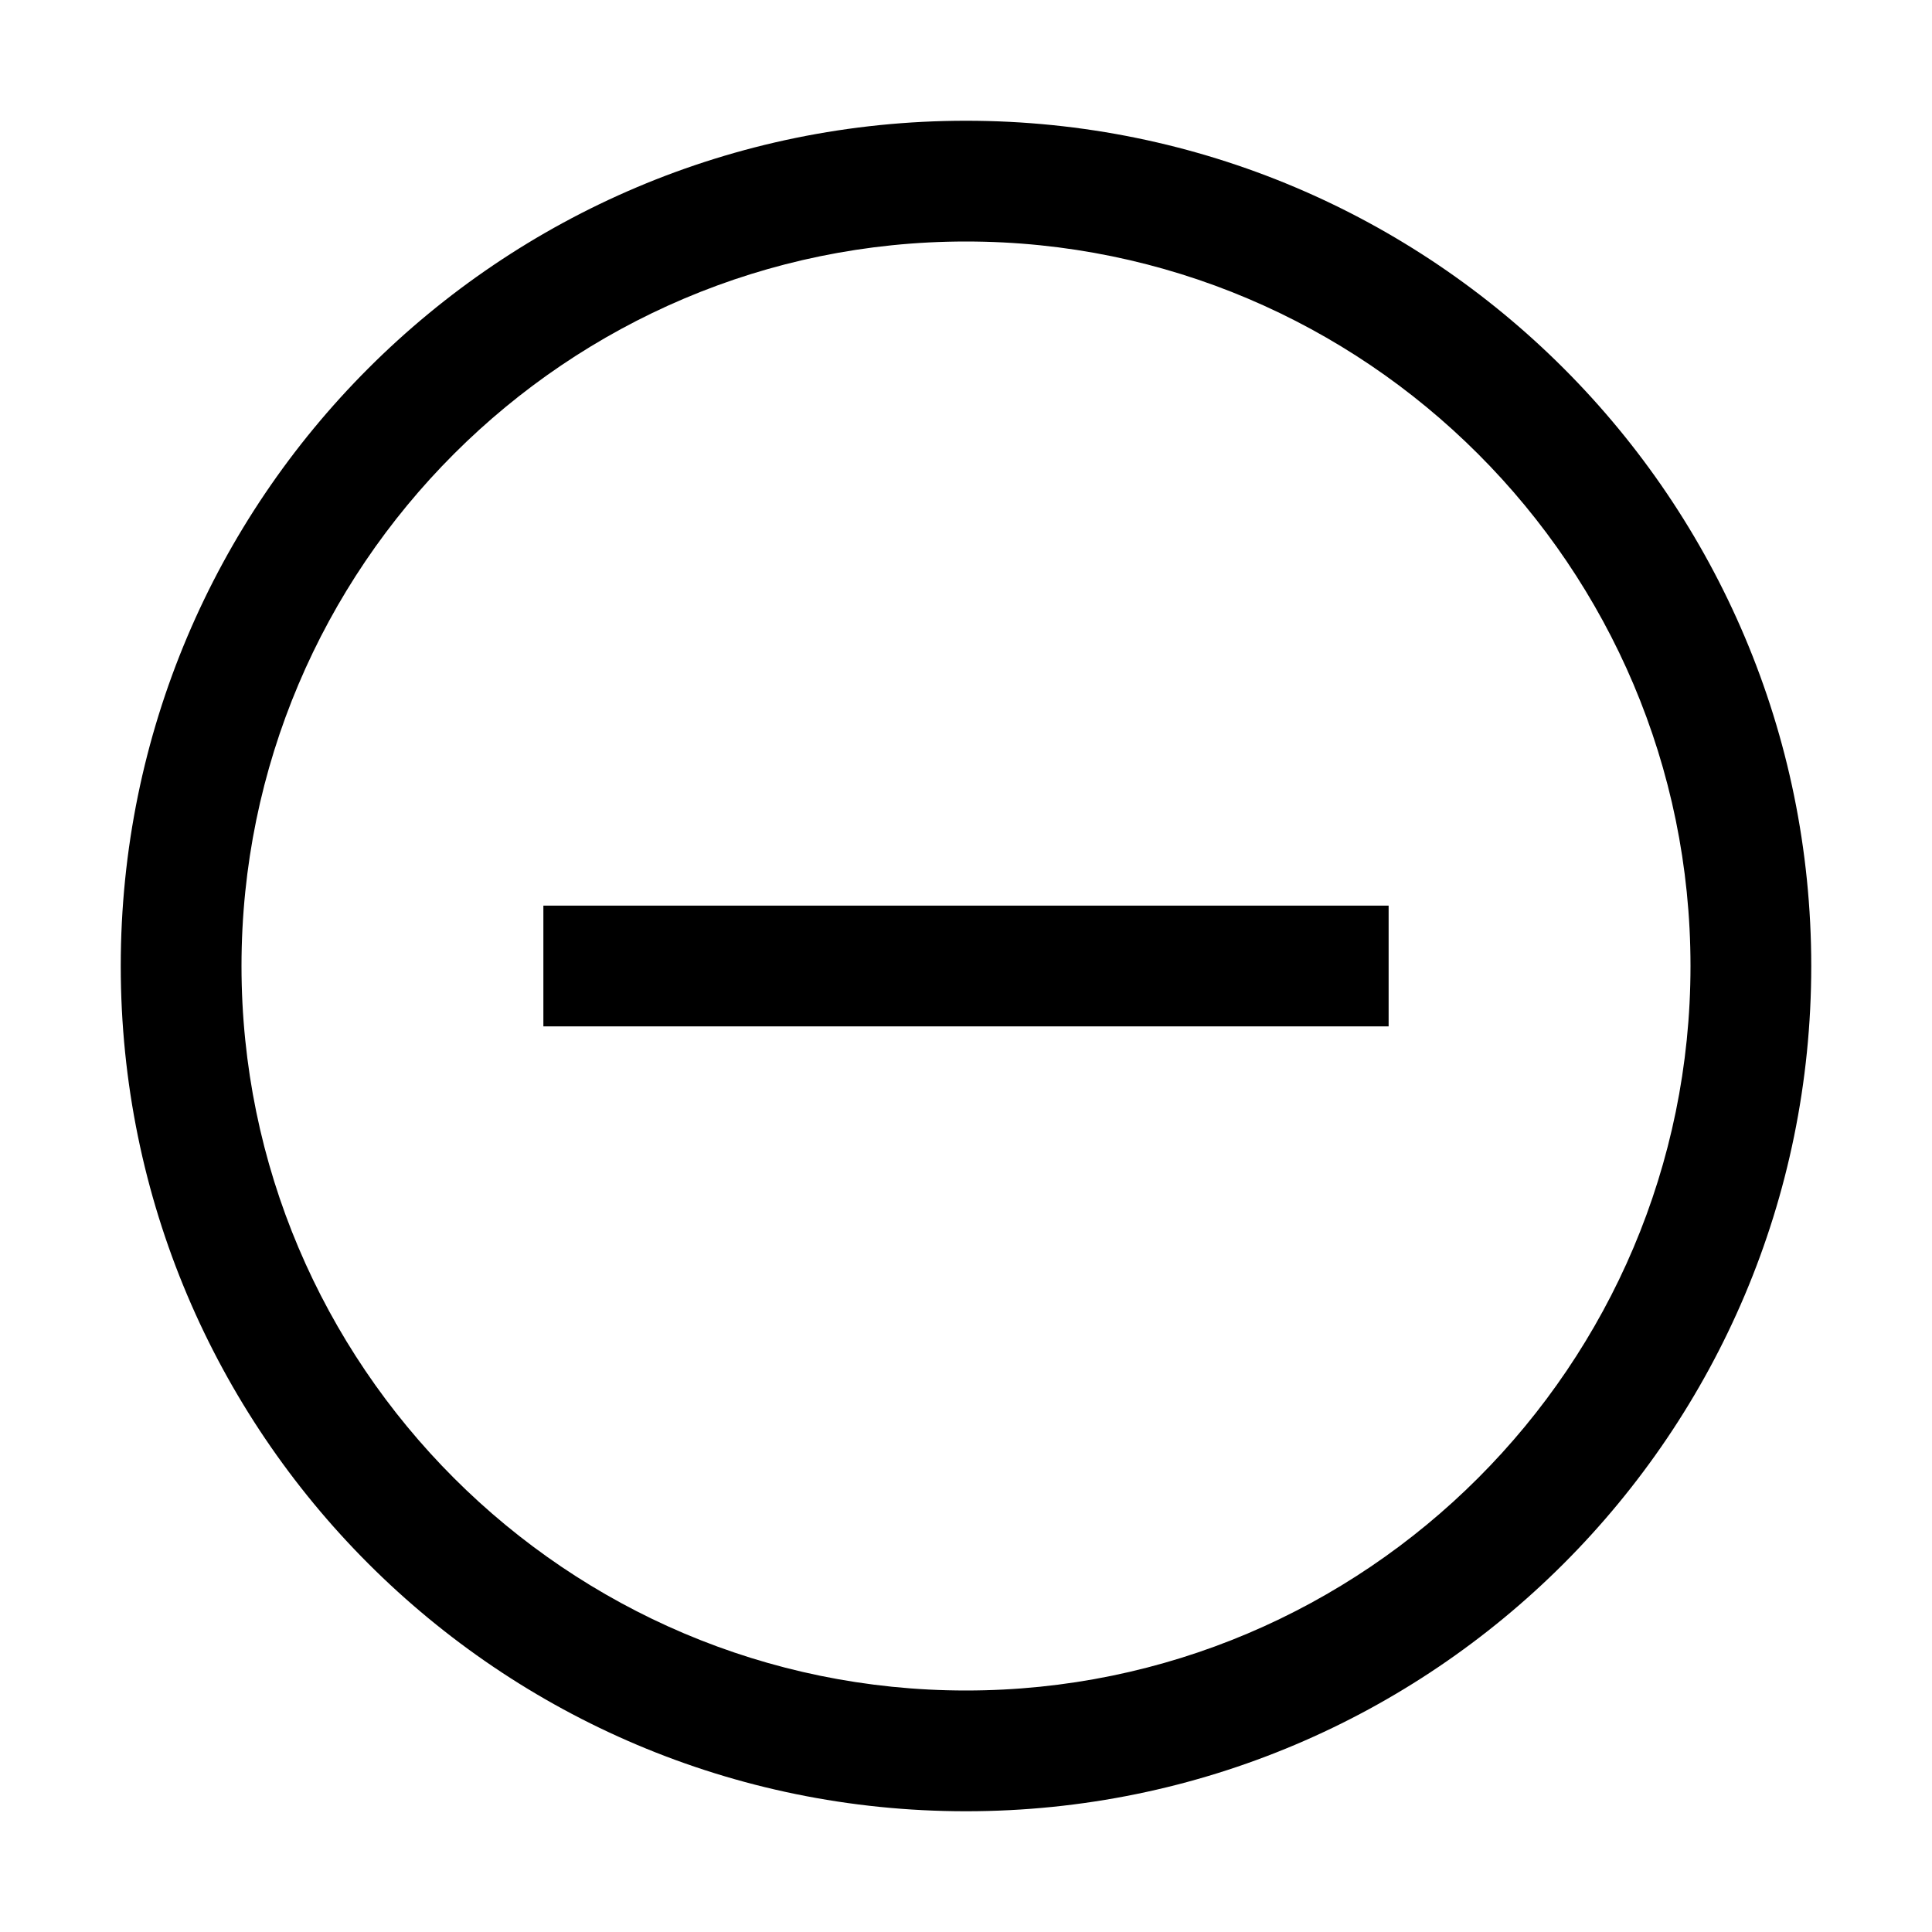
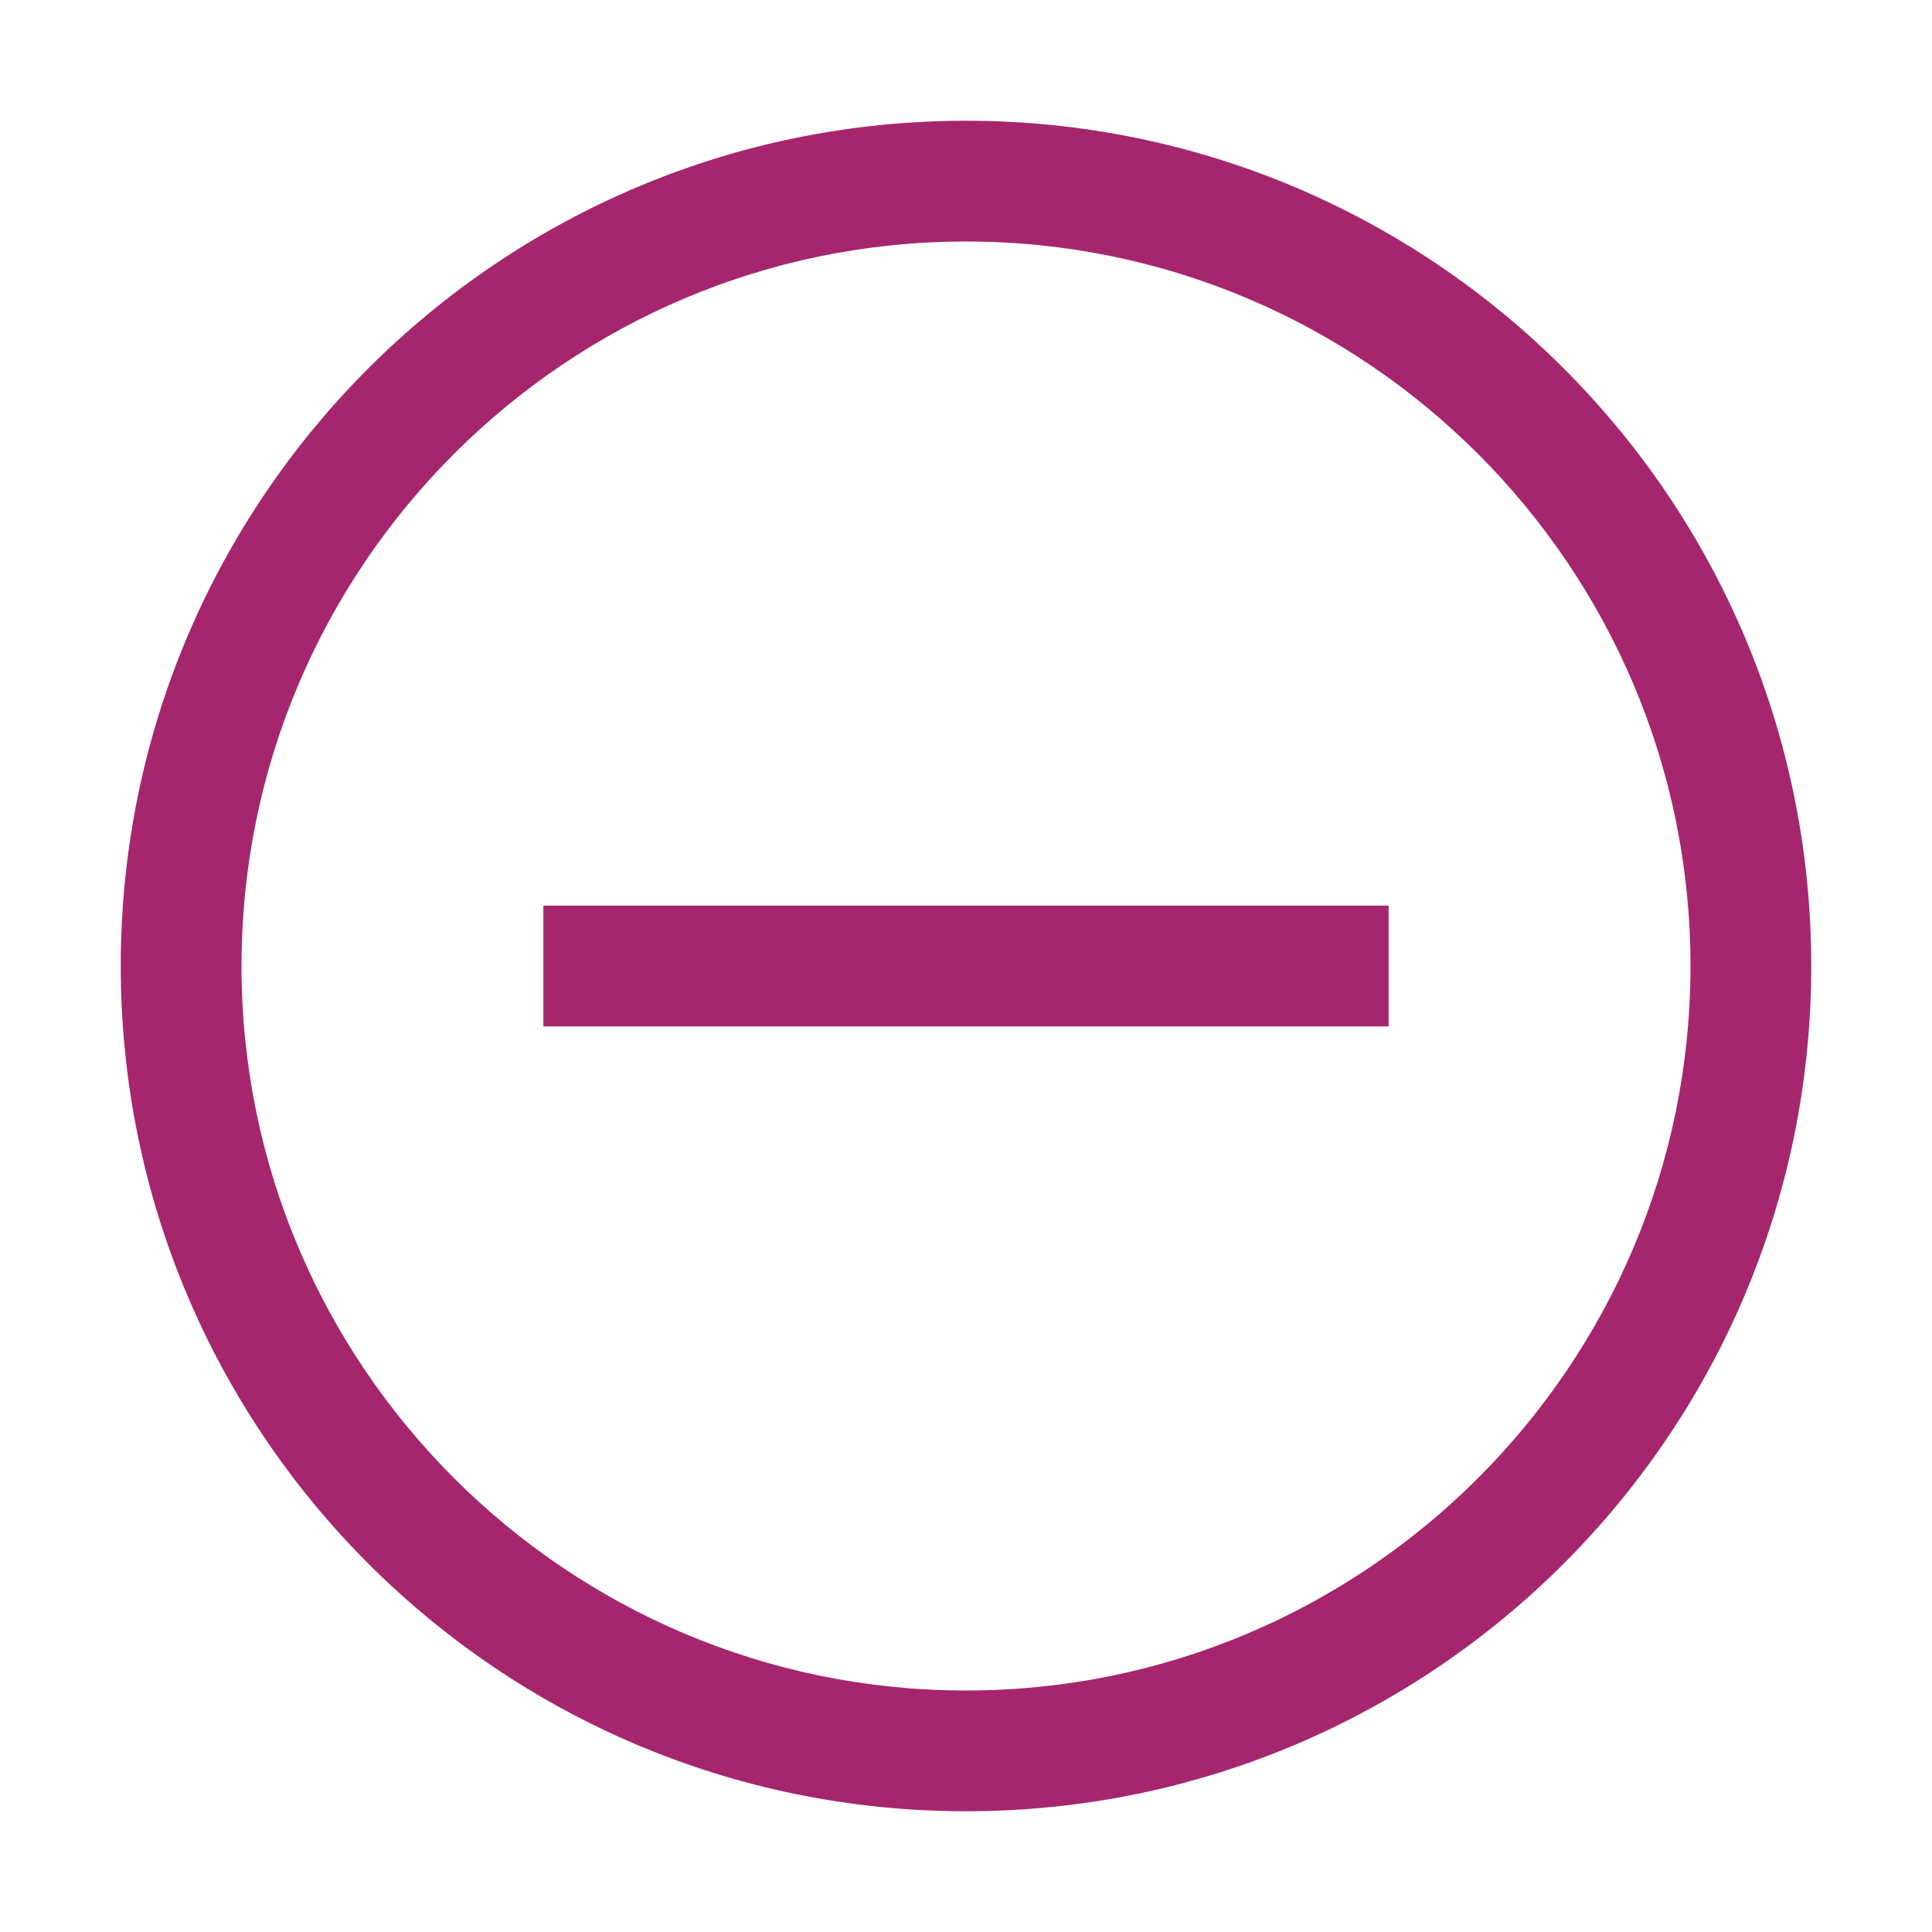
<svg xmlns="http://www.w3.org/2000/svg" viewBox="0 0 32 32">
-   <path d="M9 15h14v2H9z" />
-   <path d="M16 2C8.269 2 2 8.269 2 16s6.269 14 14 14 14-6.269 14-14S23.731 2 16 2zm0 26C9.383 28 4 22.617 4 16S9.383 4 16 4s12 5.383 12 12-5.383 12-12 12z" />
+   <path style="fill:#A6266E" d="M9 15h14v2H9z" />
+   <path style="fill:#A6266E" d="M16 2C8.269 2 2 8.269 2 16s6.269 14 14 14 14-6.269 14-14S23.731 2 16 2zm0 26C9.383 28 4 22.617 4 16S9.383 4 16 4s12 5.383 12 12-5.383 12-12 12z" />
</svg>
